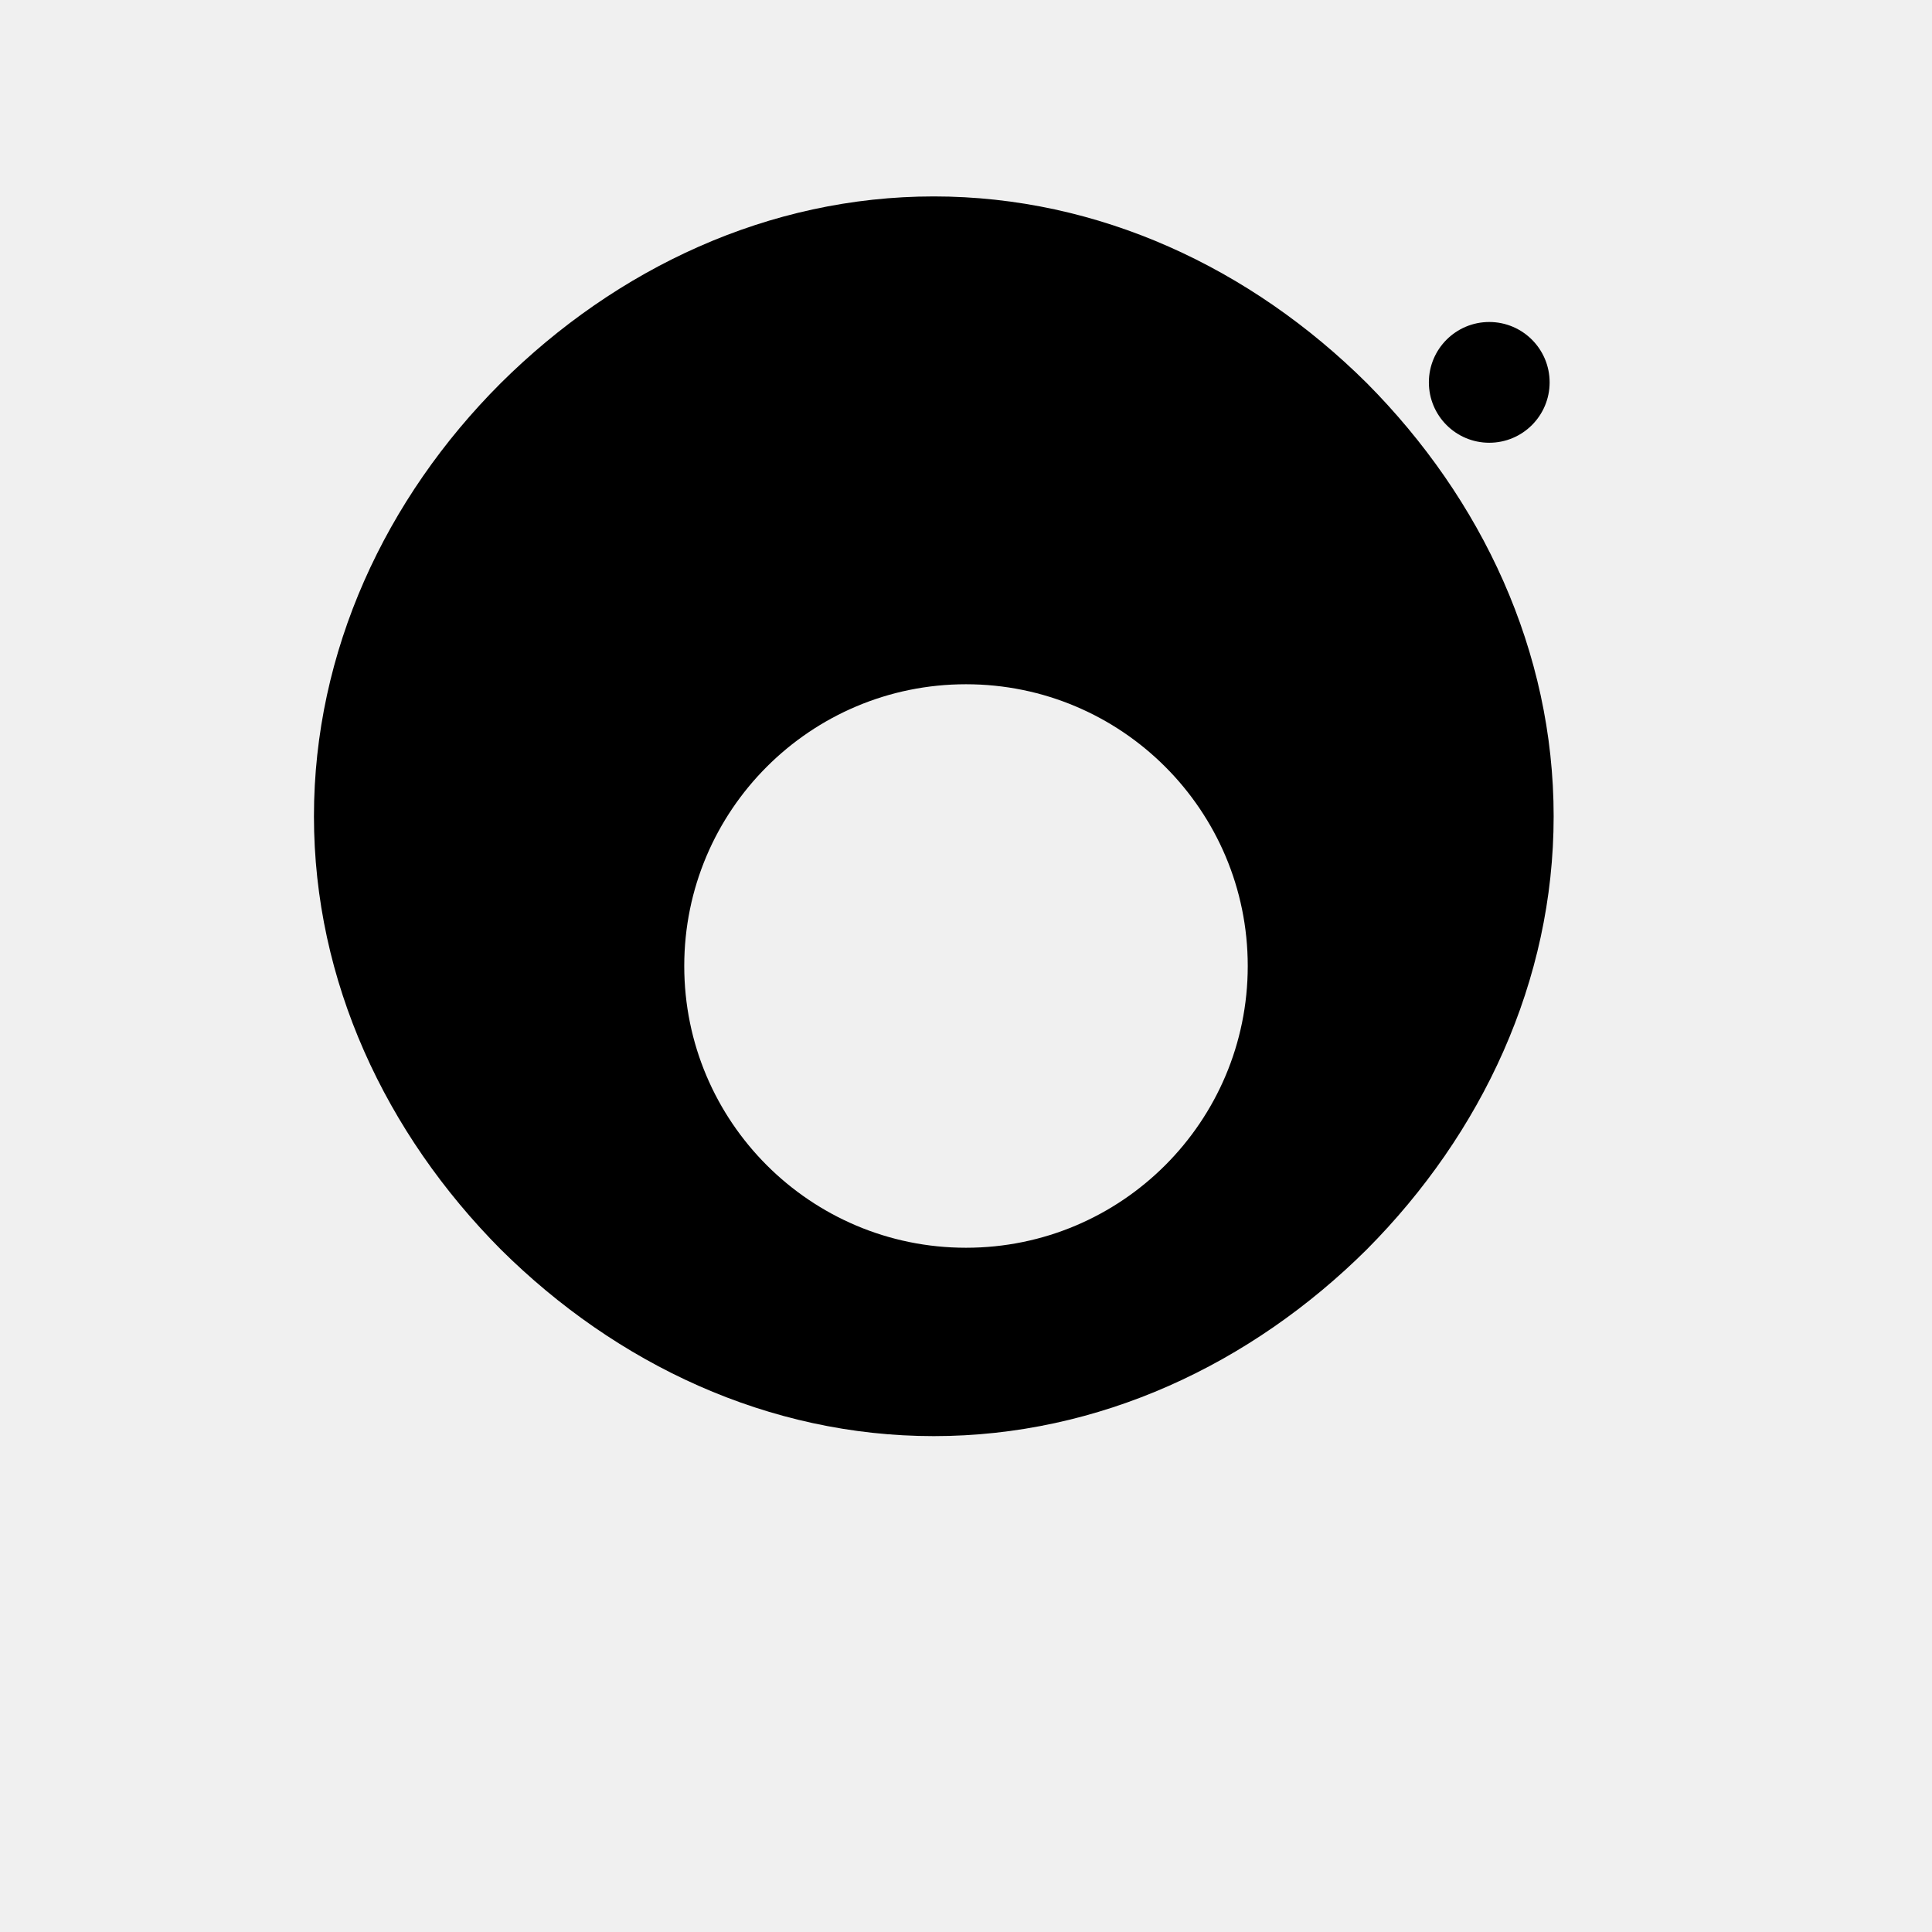
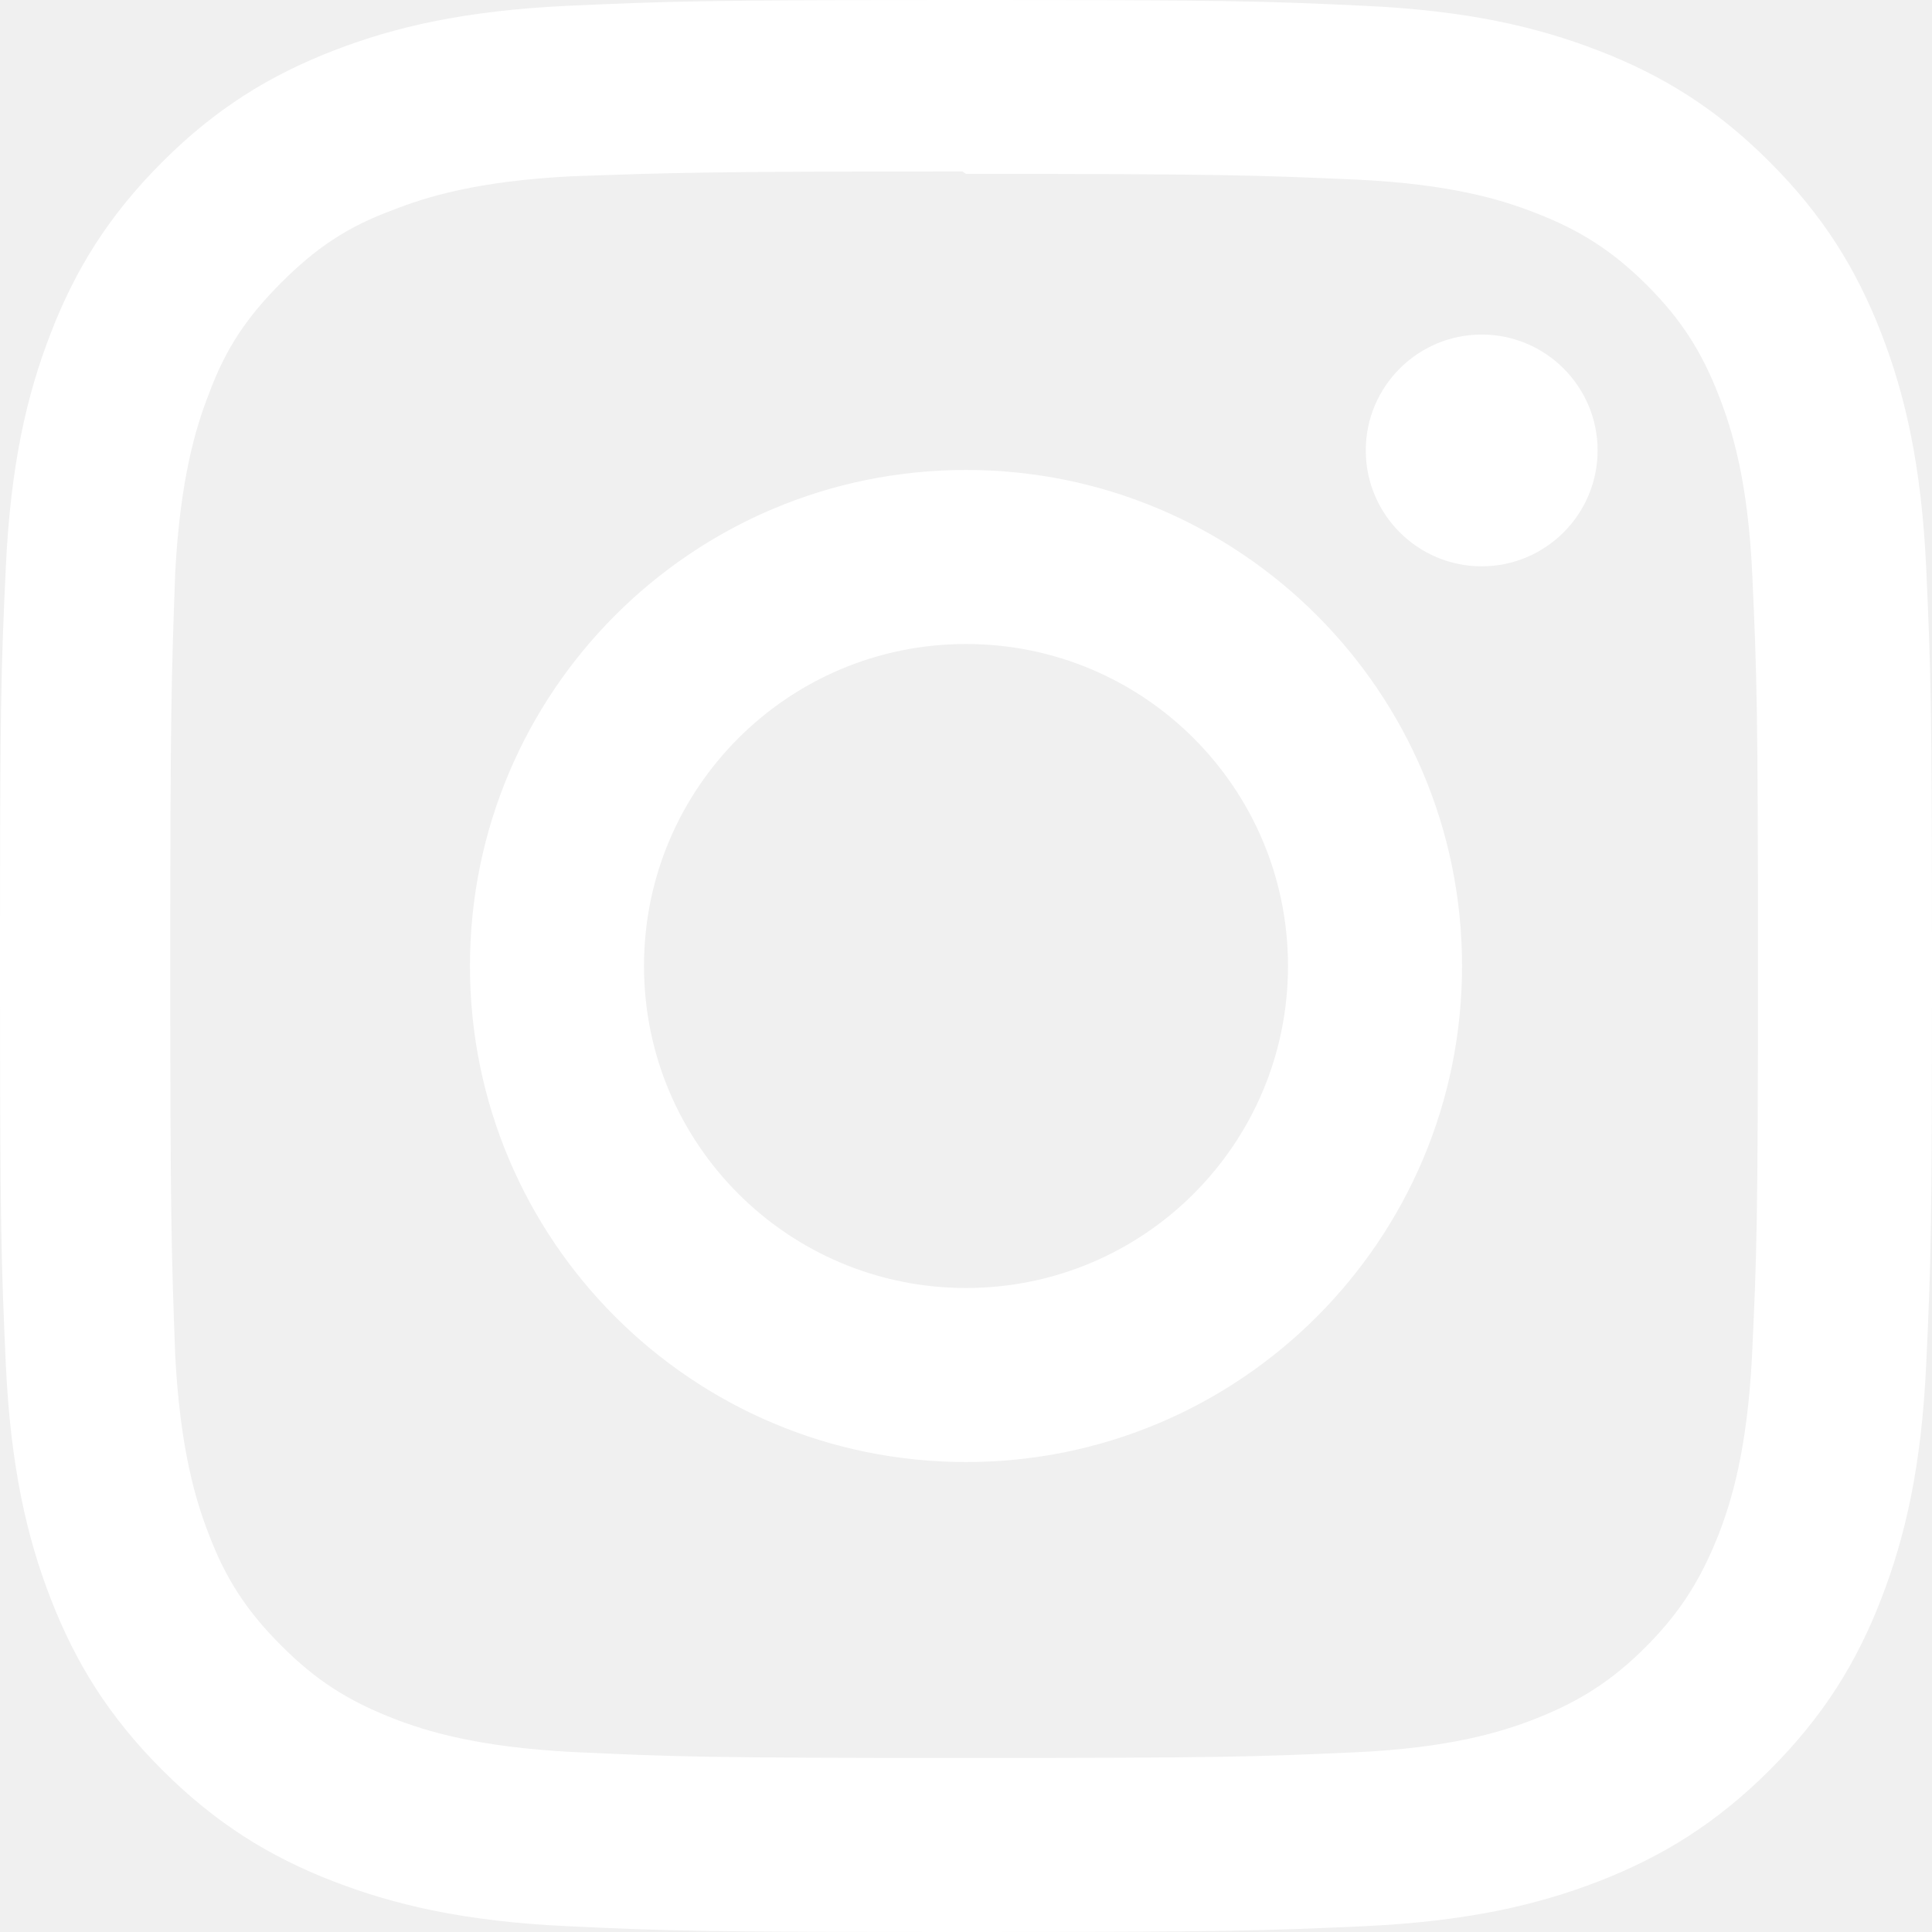
- <svg xmlns="http://www.w3.org/2000/svg" viewBox="0 0 24 24" fill="currentColor">
-   <path d="M16.98 4.76c-1.44-1.43-3.33-2.32-5.38-2.32-2.05 0-3.94.89-5.38 2.32-1.43 1.43-2.32 3.33-2.32 5.38 0 2.05.89 3.94 2.32 5.38 1.44 1.43 3.33 2.32 5.38 2.32 2.05 0 3.94-.89 5.38-2.32 1.43-1.44 2.32-3.33 2.32-5.38 0-2.05-.89-3.94-2.32-5.38zM12 15.5a3.5 3.5 0 1 1 0-7 3.5 3.5 0 0 1 0 7zM18.5 5.5a.75.75 0 1 1 0-1.5.75.75 0 0 1 0 1.5z" />
+ <svg xmlns="http://www.w3.org/2000/svg" role="img" viewBox="0 0 24 24" fill="white">
+   <path d="M12 0C8.74 0 8.333.015 7.053.072 5.775.132 4.905.333 4.14.63c-.789.306-1.459.717-2.126 1.384S.935 3.35.63 4.14C.333 4.905.131 5.775.072 7.053.012 8.333 0 8.74 0 12s.015 3.667.072 4.947c.06 1.277.261 2.148.558 2.913.306.788.717 1.459 1.384 2.126.667.666 1.336 1.079 2.126 1.384.766.296 1.636.499 2.913.558C8.333 23.988 8.74 24 12 24s3.667-.015 4.947-.072c1.277-.06 2.148-.262 2.913-.558.788-.306 1.459-.718 2.126-1.384.666-.667 1.079-1.335 1.384-2.126.296-.765.499-1.636.558-2.913.06-1.28.072-1.687.072-4.947s-.015-3.667-.072-4.947c-.06-1.277-.262-2.149-.558-2.913-.306-.789-.718-1.459-1.384-2.126C21.319 1.347 20.651.935 19.86.63c-.765-.297-1.636-.499-2.913-.558C15.667.012 15.26 0 12 0zm0 2.16c3.203 0 3.585.016 4.85.071 1.17.055 1.805.249 2.227.415.562.217.96.477 1.382.896.419.42.679.819.896 1.381.164.422.36 1.057.413 2.227.057 1.266.07 1.646.07 4.85s-.015 3.585-.074 4.85c-.061 1.17-.256 1.805-.421 2.227-.224.562-.479.96-.899 1.382-.419.419-.824.679-1.38.896-.42.164-1.065.36-2.235.413-1.274.057-1.649.07-4.859.07-3.211 0-3.586-.015-4.859-.074-1.171-.061-1.816-.256-2.236-.421-.569-.224-.96-.479-1.379-.899-.421-.419-.69-.824-.9-1.38-.165-.42-.359-1.065-.42-2.235-.045-1.26-.061-1.649-.061-4.844 0-3.196.016-3.586.061-4.861.061-1.17.255-1.814.42-2.234.21-.57.479-.96.9-1.381.419-.419.81-.689 1.379-.898.42-.166 1.051-.361 2.221-.421 1.275-.045 1.65-.06 4.859-.06l.045.03zm0 3.678c-3.405 0-6.162 2.76-6.162 6.162 0 3.405 2.76 6.162 6.162 6.162 3.405 0 6.162-2.76 6.162-6.162 0-3.405-2.76-6.162-6.162-6.162zM12 16c-2.21 0-4-1.79-4-4s1.79-4 4-4 4 1.79 4 4-1.79 4-4 4zm7.846-10.405c0 .795-.646 1.44-1.44 1.44-.795 0-1.44-.646-1.44-1.44 0-.794.646-1.439 1.44-1.439.793-.001 1.44.645 1.44 1.439z" />
</svg>
